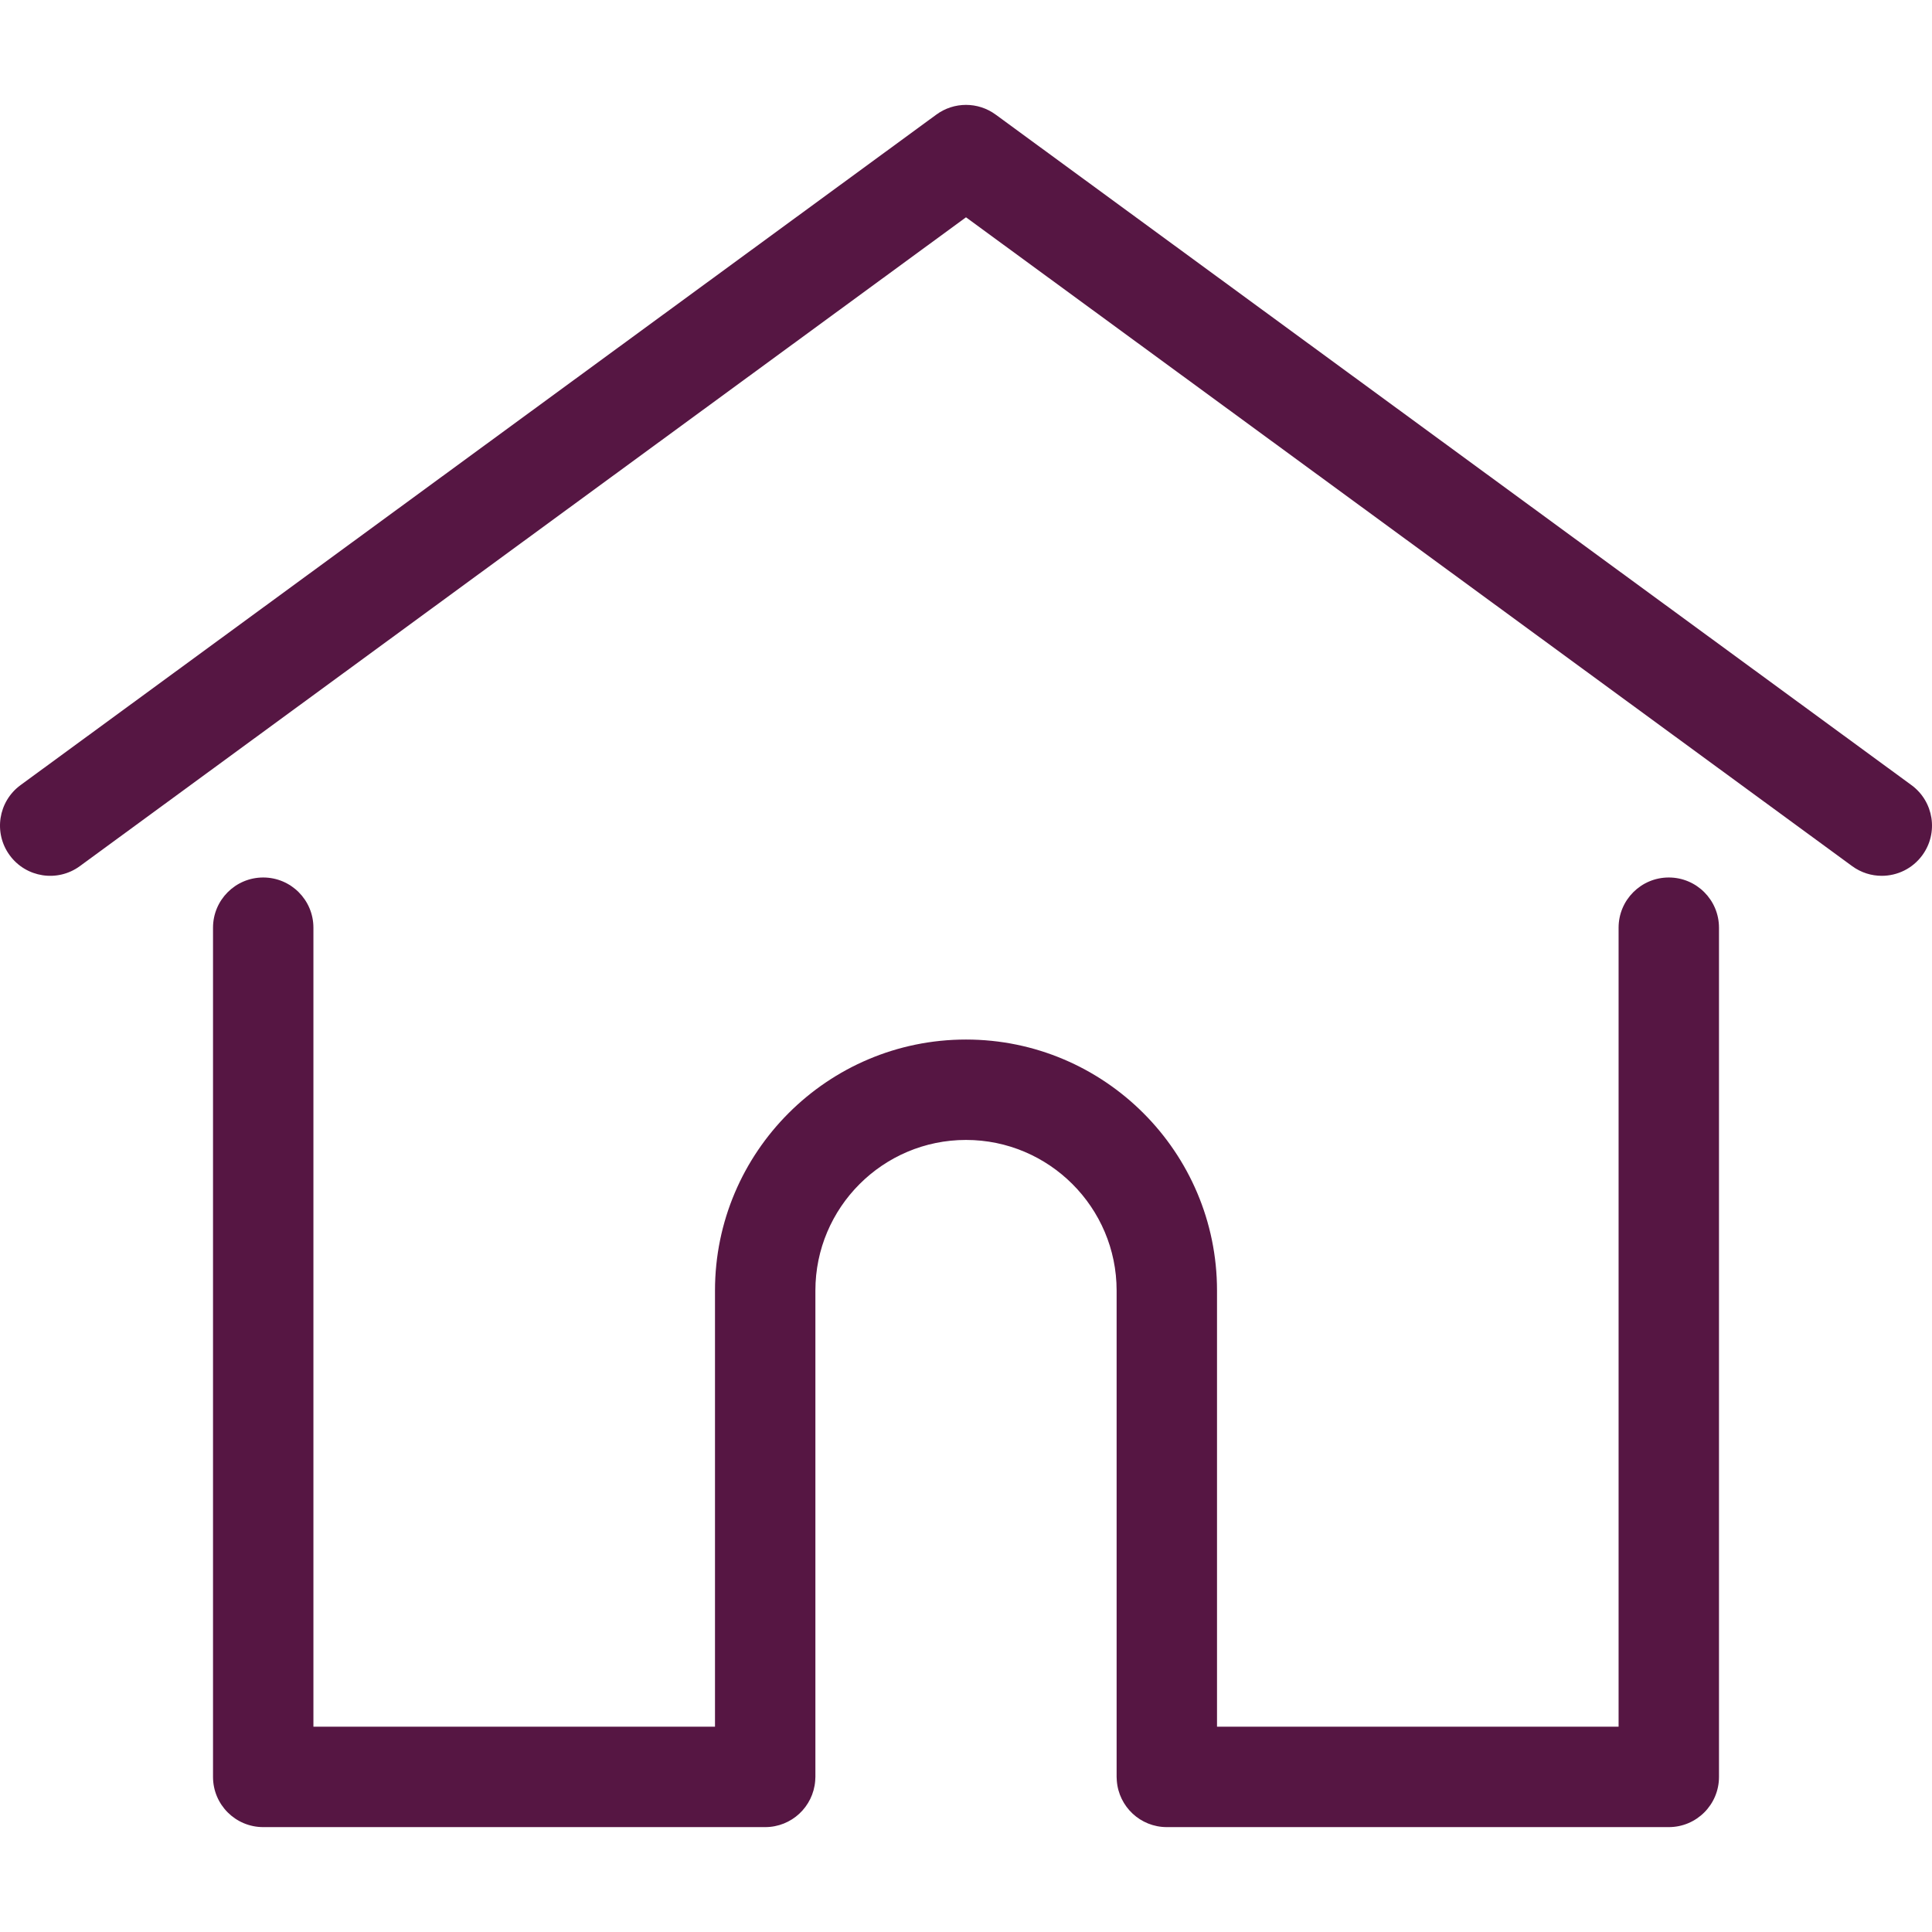
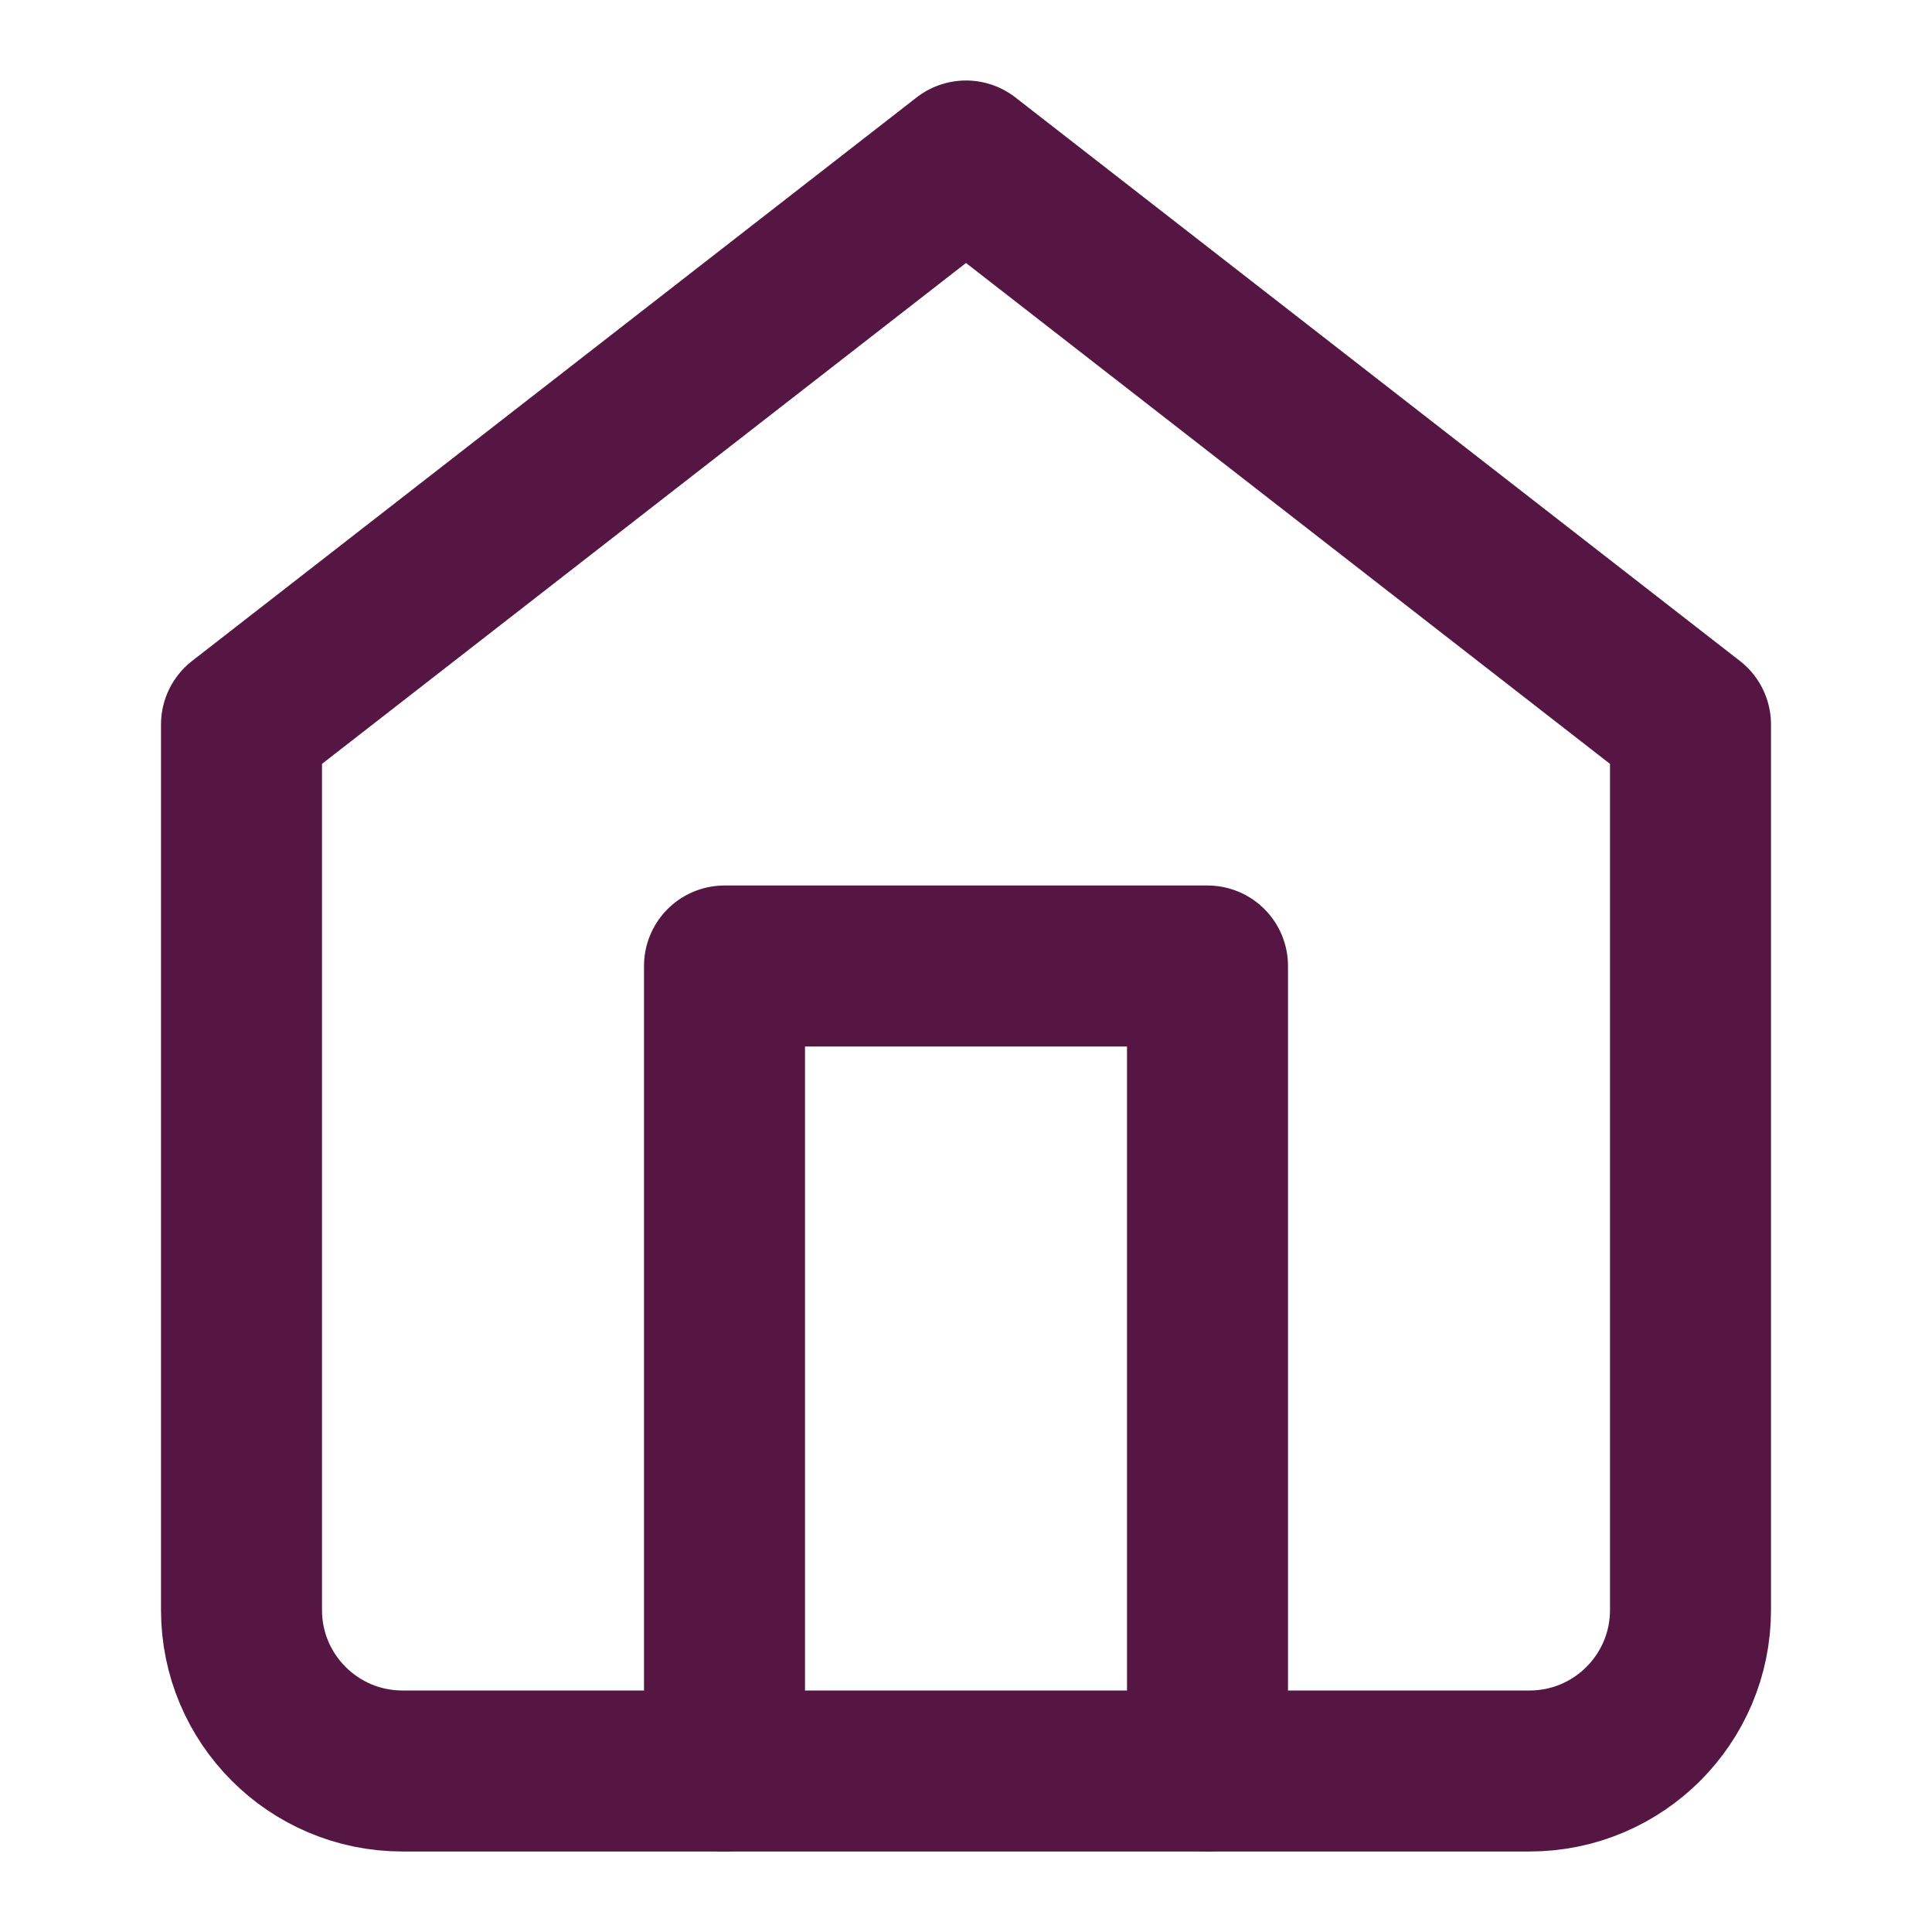
- <svg xmlns="http://www.w3.org/2000/svg" version="1.1" id="Layer_1" x="0px" y="0px" viewBox="0 0 512 512" style="enable-background:new 0 0 512 512;" xml:space="preserve">
-   <g>
-     <g>
-       <path d="M506.555,208.064L263.859,30.367c-4.68-3.426-11.038-3.426-15.716,0L5.445,208.064    c-5.928,4.341-7.216,12.665-2.875,18.593s12.666,7.214,18.593,2.875L256,57.588l234.837,171.943c2.368,1.735,5.12,2.57,7.848,2.57    c4.096,0,8.138-1.885,10.744-5.445C513.771,220.729,512.483,212.405,506.555,208.064z" fill="#561643" />
-     </g>
-   </g>
-   <g>
-     <g>
-       <path d="M442.246,232.543c-7.346,0-13.303,5.956-13.303,13.303v211.749H322.521V342.009c0-36.68-29.842-66.52-66.52-66.52    s-66.52,29.842-66.52,66.52v115.587H83.058V245.847c0-7.347-5.957-13.303-13.303-13.303s-13.303,5.956-13.303,13.303v225.053    c0,7.347,5.957,13.303,13.303,13.303h133.029c6.996,0,12.721-5.405,13.251-12.267c0.032-0.311,0.052-0.651,0.052-1.036v-128.89    c0-22.009,17.905-39.914,39.914-39.914s39.914,17.906,39.914,39.914v128.89c0,0.383,0.02,0.717,0.052,1.024    c0.524,6.867,6.251,12.279,13.251,12.279h133.029c7.347,0,13.303-5.956,13.303-13.303V245.847    C455.549,238.499,449.593,232.543,442.246,232.543z" fill="#561643" />
-     </g>
-   </g>
-   <g>
- </g>
-   <g>
- </g>
-   <g>
- </g>
-   <g>
- </g>
-   <g>
- </g>
-   <g>
- </g>
-   <g>
- </g>
-   <g>
- </g>
-   <g>
- </g>
-   <g>
- </g>
-   <g>
- </g>
-   <g>
- </g>
-   <g>
- </g>
-   <g>
- </g>
-   <g>
- </g>
+ <svg xmlns="http://www.w3.org/2000/svg" width="100" height="100" viewBox="0 0 24 24" fill="none" stroke="#561643" stroke-width="2" stroke-linecap="round" stroke-linejoin="round" class="feather feather-home">
+   <path d="M3 9l9-7 9 7v11a2 2 0 0 1-2 2H5a2 2 0 0 1-2-2z" />
+   <polyline points="9 22 9 12 15 12 15 22" />
</svg>
